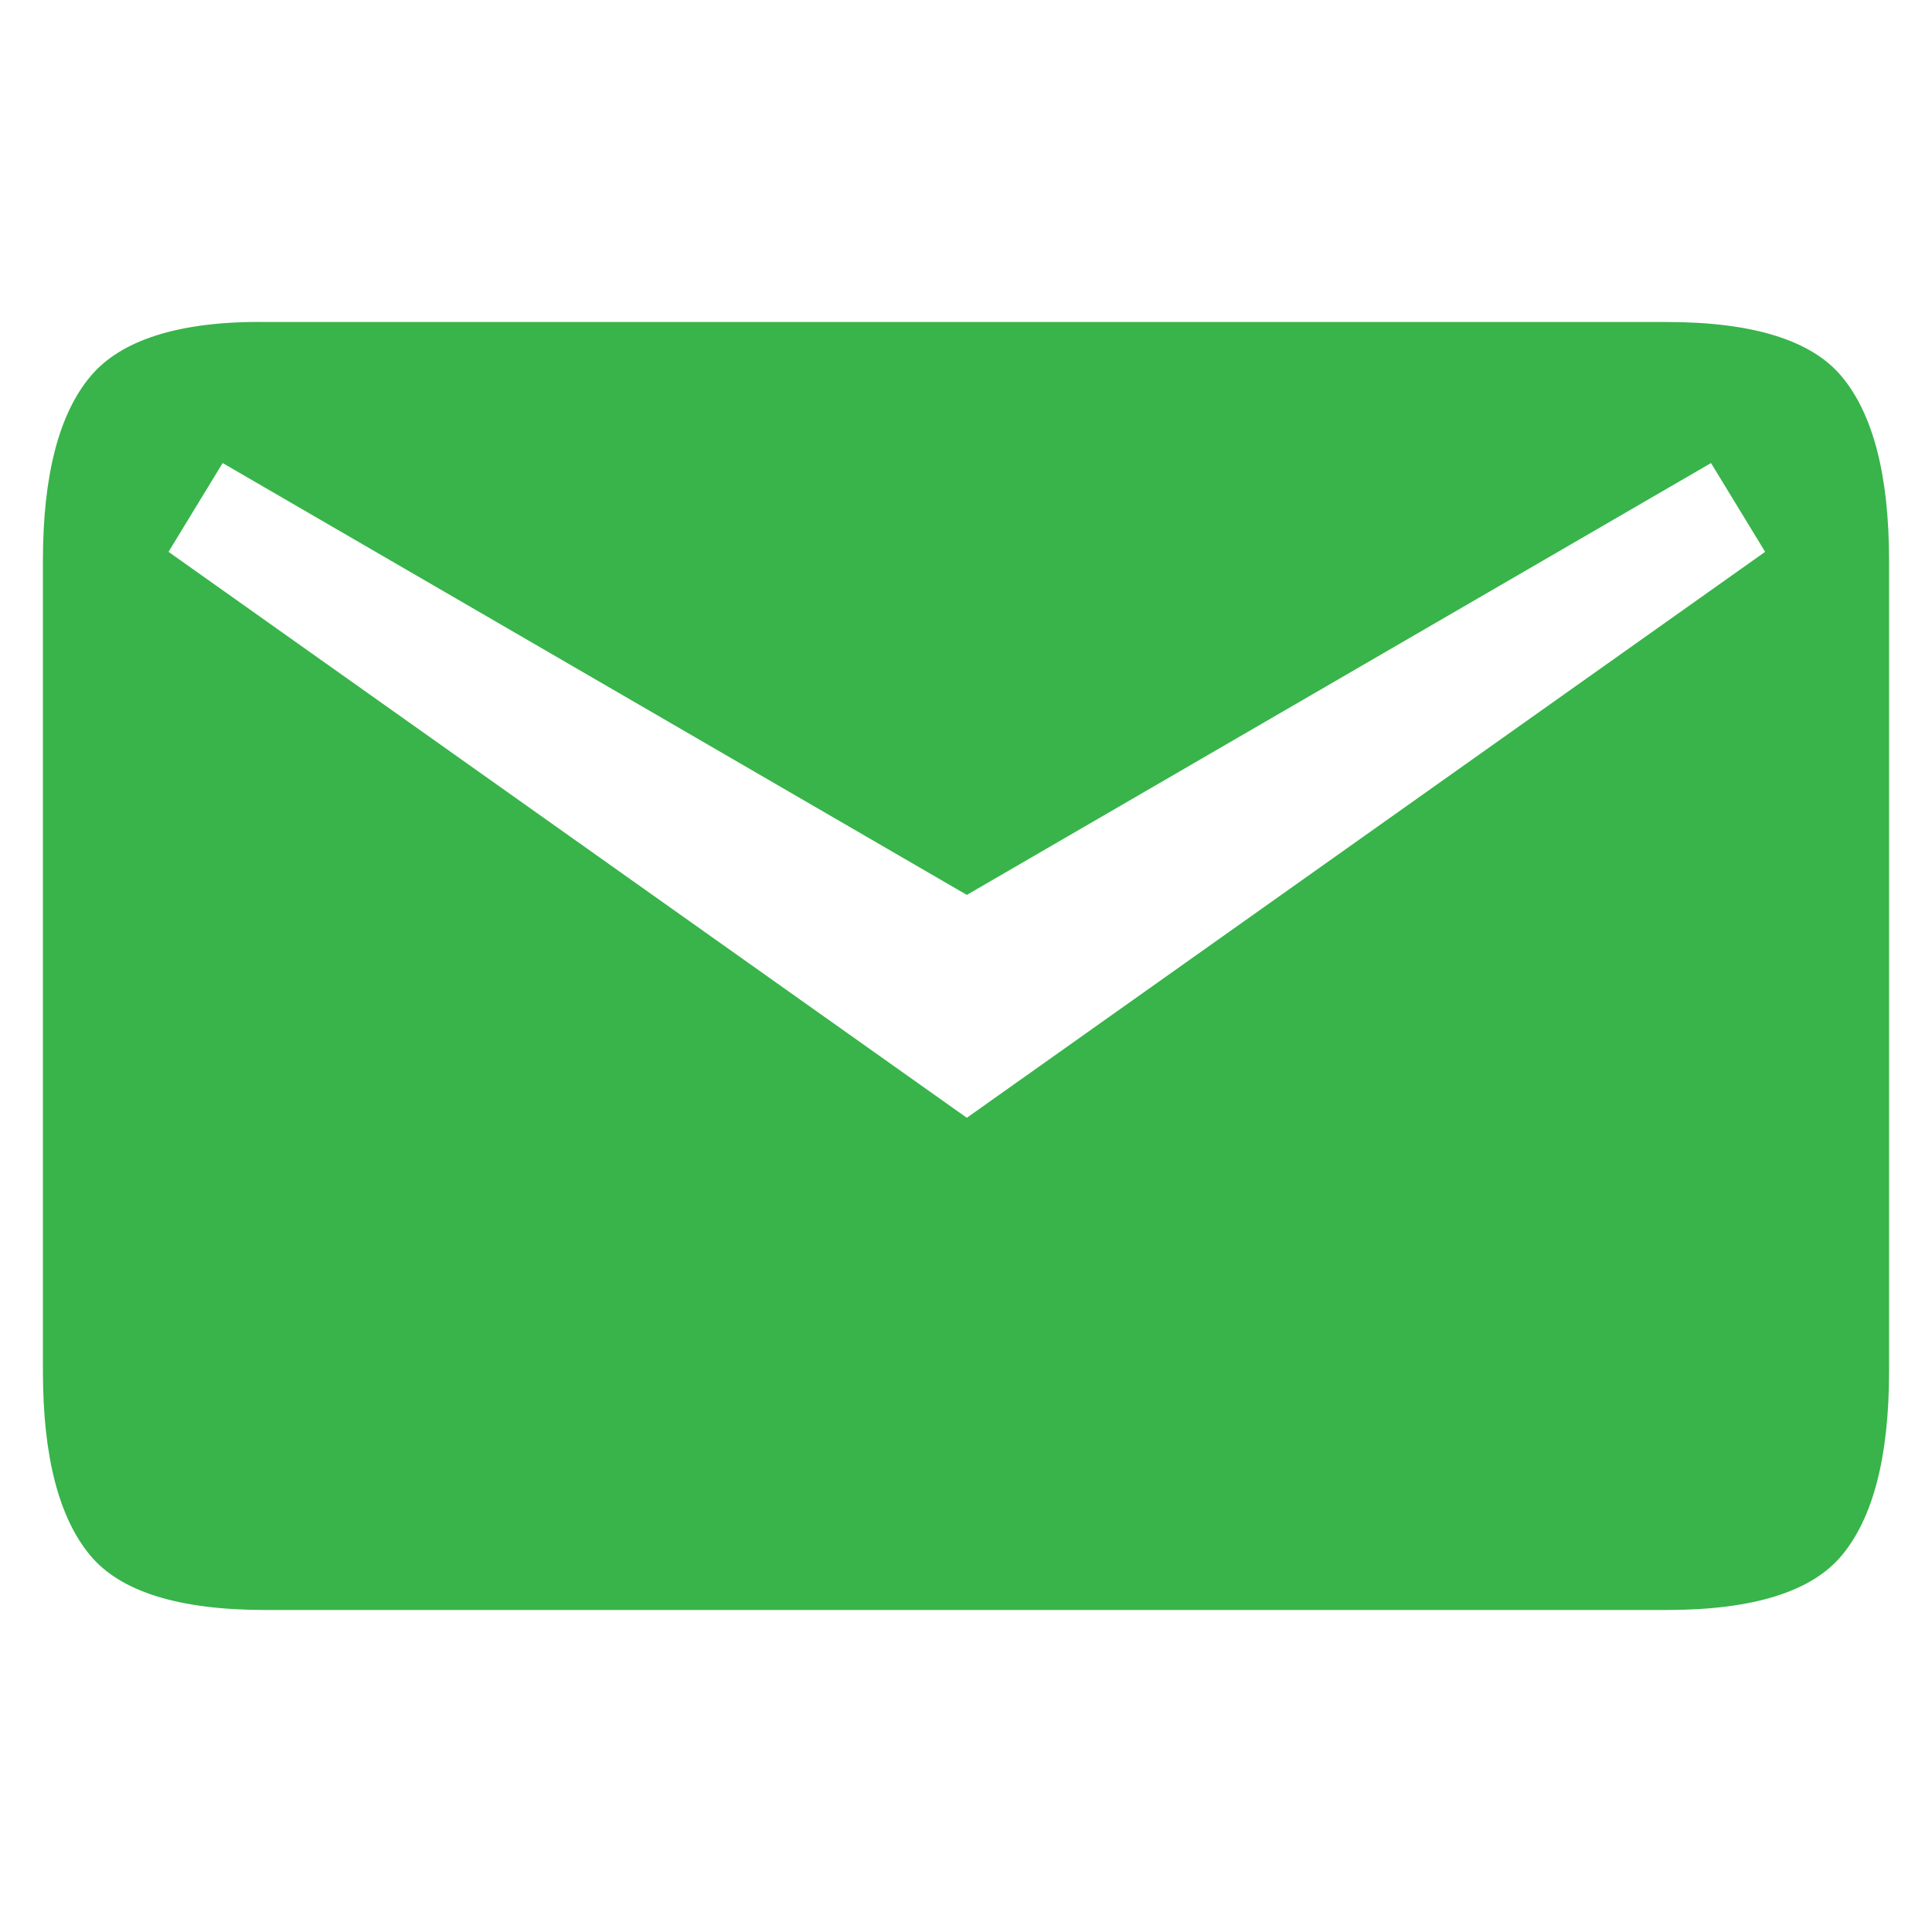
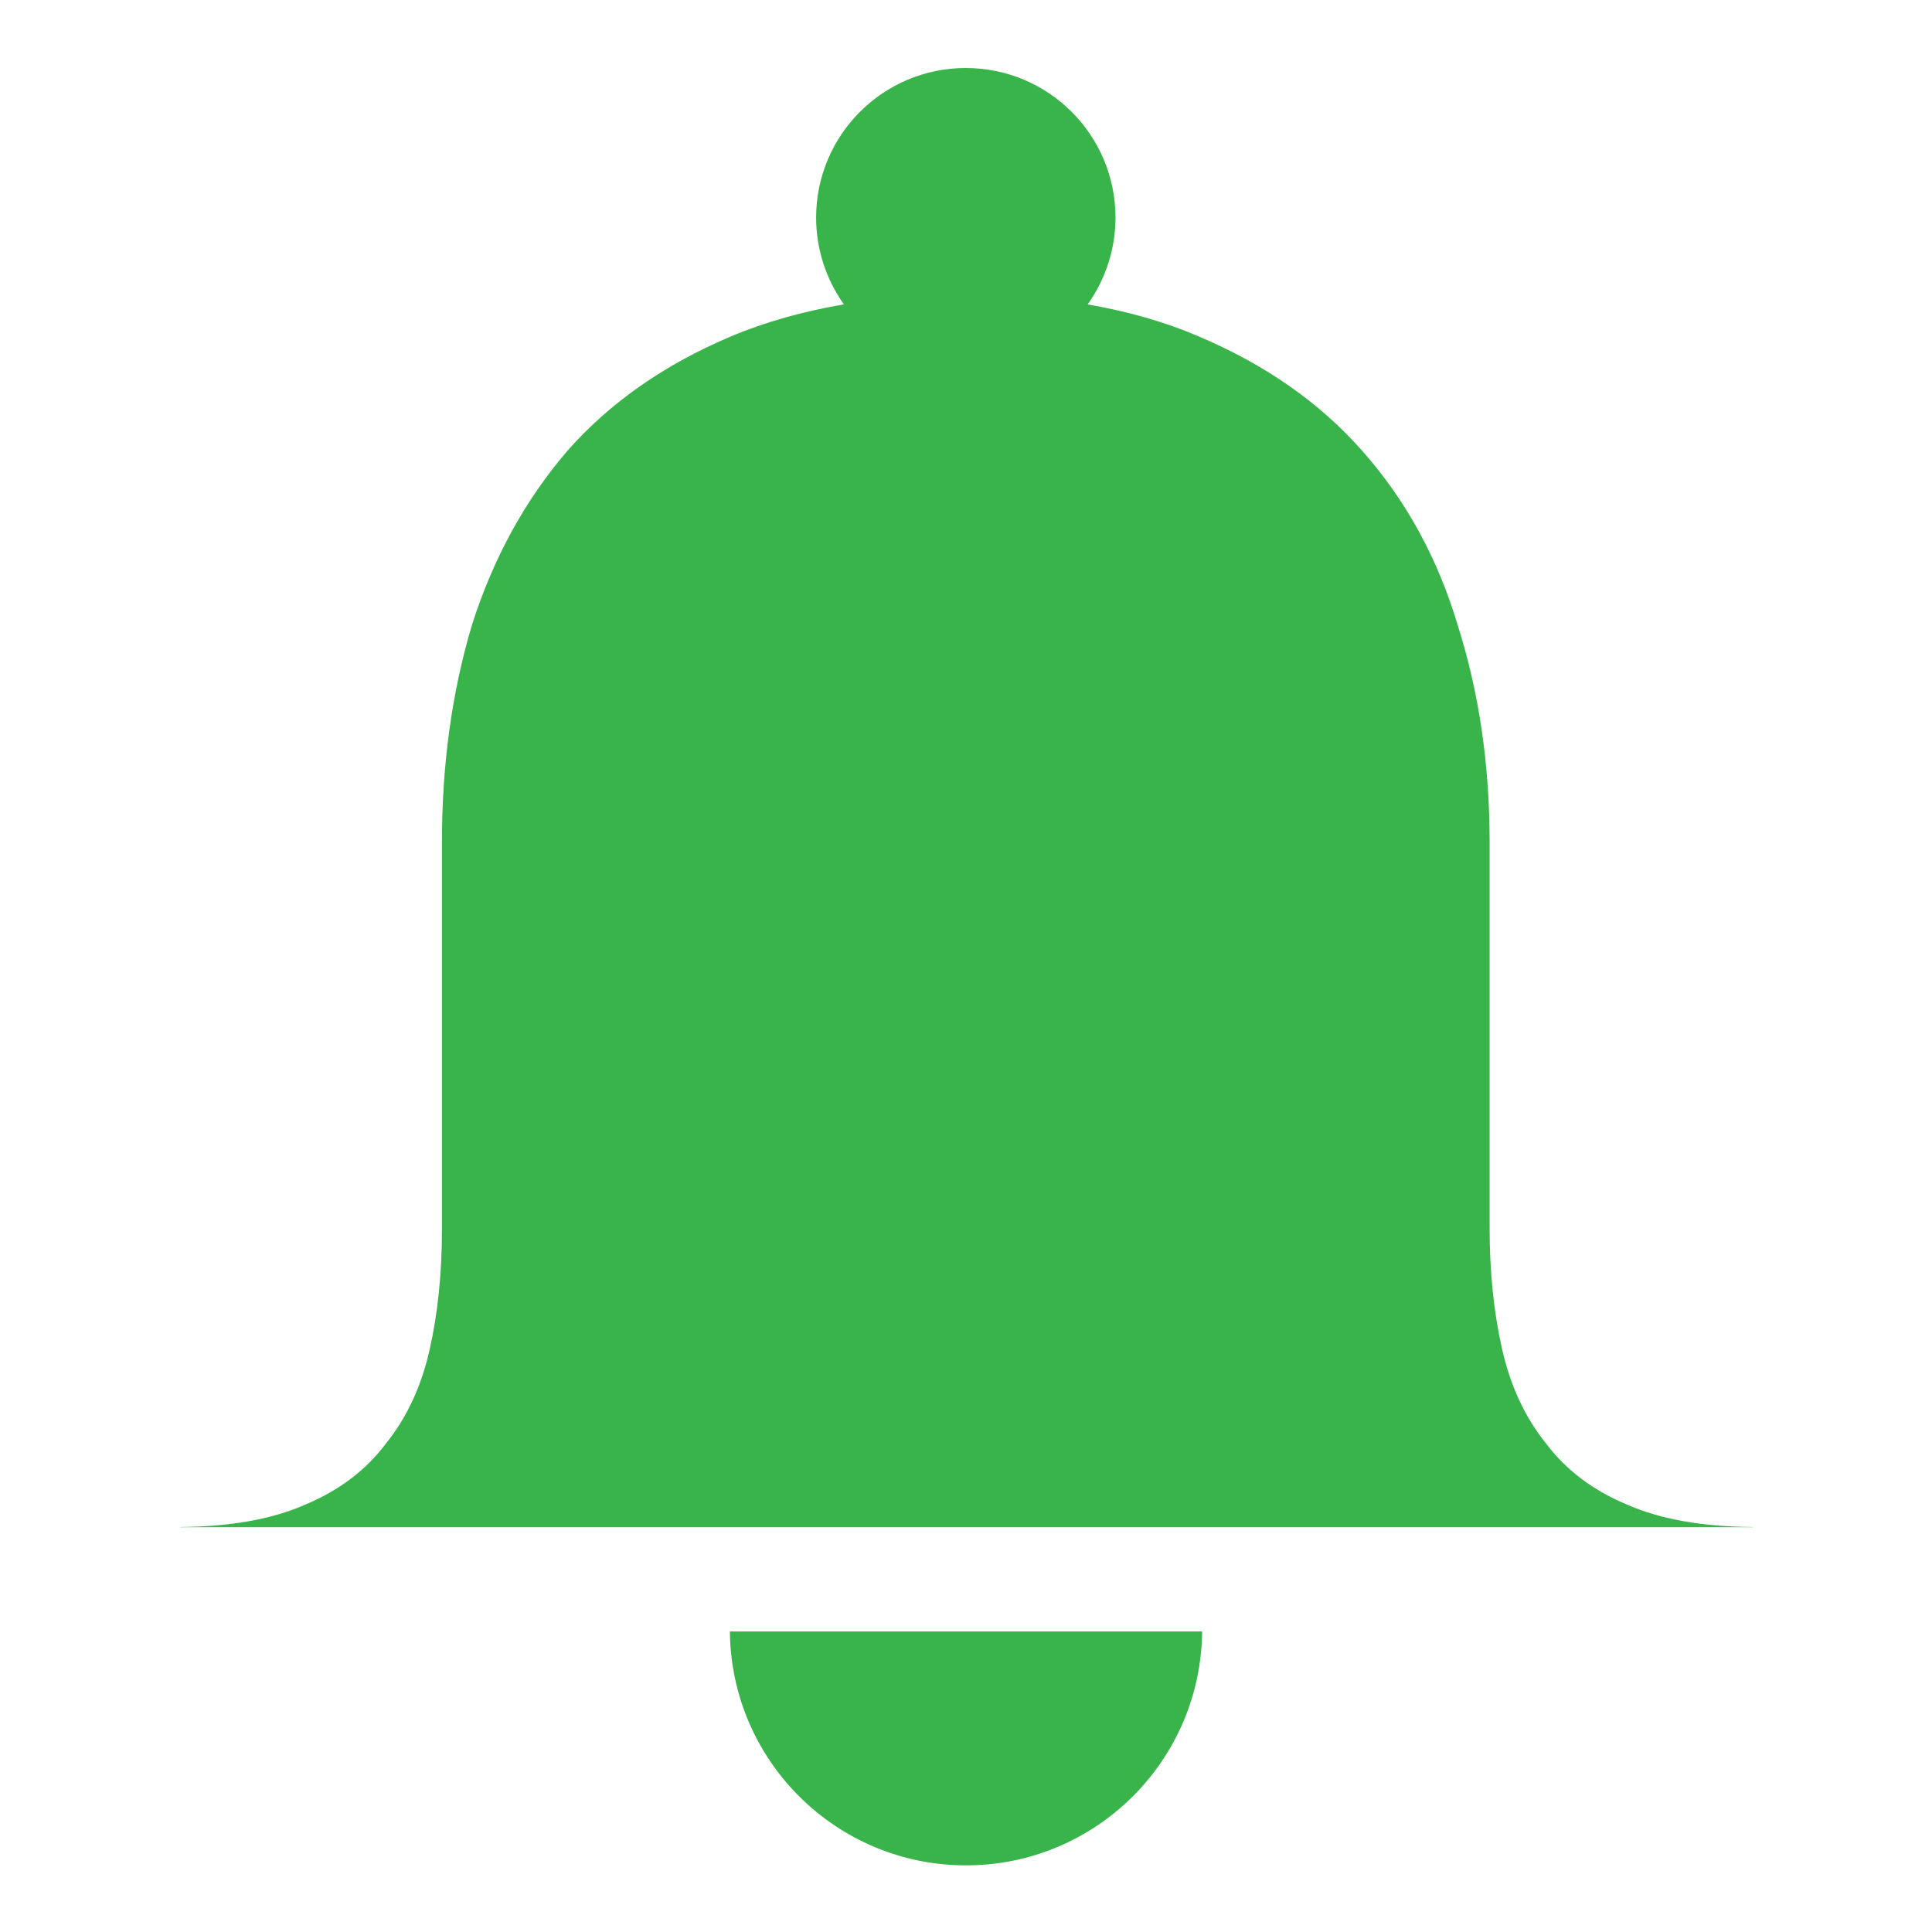
<svg xmlns="http://www.w3.org/2000/svg" width="90" height="90" id="svg6138" version="1.1" viewBox="0 0 90 90">
  <defs id="defs6140">
    <clipPath id="clipPath3017-4-5" clipPathUnits="userSpaceOnUse">
      <path id="path3019-4-1" d="m 199,186.362 0,27 39,0 0,-27 -39,0 z m 25.141,7.5 c 0.532,1e-5 0.983,0.079 1.406,0.156 0.434,0.067 0.852,0.15 1.156,0.25 0.315,0.088 0.523,0.151 0.719,0.25 0.206,0.1 0.398,0.21 0.484,0.266 l -0.719,2.047 c -0.347,-0.188 -0.732,-0.336 -1.188,-0.469 -0.445,-0.144 -0.952,-0.188 -1.484,-0.188 -1.183,2e-5 -2.077,0.294 -2.609,0.969 -0.521,0.663 -0.766,1.589 -0.766,2.75 0,0.564 0.088,1.082 0.219,1.547 0.13,0.453 0.286,0.84 0.547,1.172 0.261,0.332 0.609,0.593 1,0.781 0.391,0.177 0.869,0.234 1.391,0.234 0.282,0 0.476,0.012 0.672,0 0.206,-0.012 0.395,-0.029 0.547,-0.062 l 0,-4.016 2.578,0 0,5.688 c -0.304,0.122 -0.78,0.305 -1.453,0.438 -0.673,0.144 -1.528,0.188 -2.516,0.188 -0.847,0 -1.586,-0.11 -2.281,-0.375 -0.684,-0.265 -1.34,-0.663 -1.828,-1.172 -0.489,-0.509 -0.854,-1.15 -1.125,-1.891 -0.261,-0.741 -0.391,-1.58 -0.391,-2.531 0,-0.962 0.16,-1.822 0.453,-2.562 0.293,-0.741 0.708,-1.382 1.219,-1.891 0.51,-0.52 1.082,-0.875 1.766,-1.141 0.695,-0.265 1.421,-0.438 2.203,-0.438 z m -11.953,0.031 c 0.163,-0.012 0.353,0 0.531,0 0.659,2e-5 1.243,0.116 1.719,0.281 0.486,0.154 0.874,0.375 1.188,0.672 0.313,0.286 0.552,0.604 0.703,1 0.151,0.385 0.203,0.866 0.203,1.328 0,0.451 -0.111,0.868 -0.359,1.297 -0.249,0.418 -0.579,0.733 -1,0.953 0.584,0.242 1.046,0.578 1.359,1.062 0.324,0.473 0.469,1.047 0.469,1.719 -1e-5,0.528 -0.077,1.033 -0.25,1.484 -0.173,0.44 -0.445,0.857 -0.812,1.188 -0.367,0.319 -0.834,0.547 -1.406,0.734 -0.562,0.176 -1.222,0.25 -2,0.25 -0.292,0 -0.613,0.011 -0.938,-0.031 -0.324,-0.033 -0.651,-0.121 -0.953,-0.188 -0.303,-0.066 -0.533,-0.11 -0.781,-0.188 -0.249,-0.077 -0.469,-0.153 -0.609,-0.219 l 0.453,-2.062 c 0.281,0.121 0.661,0.248 1.094,0.391 0.443,0.132 1.024,0.219 1.672,0.219 0.746,0 1.232,-0.136 1.578,-0.422 0.346,-0.286 0.547,-0.672 0.547,-1.156 0,-0.297 -0.058,-0.536 -0.188,-0.734 -0.119,-0.209 -0.3,-0.379 -0.516,-0.5 -0.216,-0.132 -0.51,-0.268 -0.812,-0.312 -0.292,-0.055 -0.571,-0.062 -0.906,-0.062 l -0.984,0 0,-1.938 1.125,0 c 0.238,0 0.424,-0.081 0.641,-0.125 0.227,-0.044 0.468,-0.088 0.641,-0.188 0.173,-0.11 0.293,-0.261 0.391,-0.438 0.108,-0.187 0.125,-0.428 0.125,-0.703 0,-0.209 -0.039,-0.377 -0.125,-0.531 -0.086,-0.154 -0.188,-0.276 -0.328,-0.375 -0.13,-0.099 -0.238,-0.19 -0.422,-0.234 -0.173,-0.055 -0.363,-0.062 -0.547,-0.062 -0.465,3e-5 -0.944,0.06 -1.344,0.203 -0.389,0.143 -0.738,0.322 -1.062,0.531 l -0.844,-1.828 c 0.173,-0.11 0.382,-0.176 0.609,-0.297 0.238,-0.121 0.469,-0.245 0.75,-0.344 0.281,-0.099 0.593,-0.215 0.906,-0.281 0.162,-0.033 0.322,-0.083 0.484,-0.094 z" style="color:#000000;fill:#ff00ff;fill-opacity:1;fill-rule:nonzero;stroke:none;stroke-width:6;marker:none;visibility:visible;display:inline;overflow:visible;enable-background:accumulate" />
    </clipPath>
  </defs>
  <g id="layer1" transform="translate(-283.5714,-358.7907)">
    <g transform="translate(169.5714,223.4282)" id="g5937" />
    <g id="g1311" transform="translate(109.5721,223.4285)">
      <g transform="matrix(1.875,0,0,1.875,-366,-1657.817)" id="g1313">
        <rect style="opacity:0.212;fill:none;stroke:none" id="rect1315" width="48" height="48" x="288" y="152" transform="translate(0,804.3622)" />
      </g>
-       <path style="font-size:15px;font-style:normal;font-variant:normal;font-weight:normal;font-stretch:normal;text-align:center;line-height:125%;letter-spacing:0px;word-spacing:0px;writing-mode:lr-tb;text-anchor:middle;opacity:1;fill:#38b44a;fill-opacity:1;stroke:none;font-family:Ubuntu;-inkscape-font-specification:Ubuntu" d="m 186.372,150.362 c -4.044,-0.051 -6.763,0.857 -8.158,2.531 -1.464,1.743 -2.215,4.604 -2.215,8.579 l 0,37.78 c 0,3.975 0.751,6.836 2.215,8.579 1.395,1.674 4.113,2.531 8.158,2.531 l 65.256,0 c 4.045,0 6.763,-0.857 8.158,-2.531 1.464,-1.743 2.213,-4.604 2.213,-8.579 l 0,-37.78 c 0,-3.975 -0.749,-6.836 -2.213,-8.579 -1.395,-1.674 -4.113,-2.531 -8.158,-2.531 l -6.751,0 -42.403,0 z m -2.001,6.571 34.667,20.117 34.667,-20.117 2.521,4.136 -37.188,26.364 -37.188,-26.364 z" id="path1317" />
+       <path id="path4608" d="m 218.989,138.53 a 6.972,6.972 0 0 0 -6.972,6.972 6.972,6.972 0 0 0 1.295,4.038 c -1.906,0.327 -3.665,0.818 -5.271,1.497 -3.093,1.308 -5.631,3.083 -7.61,5.325 -1.979,2.305 -3.462,5.016 -4.451,8.13 -0.928,3.114 -1.393,6.477 -1.393,10.089 l 0,18.041 c 0,2.053 -0.192,3.932 -0.579,5.635 -0.387,1.704 -1.066,3.155 -2.034,4.356 -0.93,1.239 -2.189,2.19 -3.777,2.849 -1.548,0.68 -3.491,1.018 -5.811,1.034 l 0,0.01 12.201,0 48.803,0 12.253,0 0,-0.01 c -2.33,-0.016 -4.28,-0.354 -5.834,-1.037 -1.595,-0.661 -2.859,-1.614 -3.792,-2.859 -0.973,-1.206 -1.653,-2.668 -2.042,-4.379 -0.389,-1.711 -0.584,-3.597 -0.584,-5.659 l 0,-17.981 c 0,-3.612 -0.494,-6.975 -1.484,-10.089 -0.928,-3.114 -2.41,-5.825 -4.451,-8.13 -1.979,-2.242 -4.518,-4.017 -7.61,-5.325 -1.567,-0.676 -3.299,-1.168 -5.18,-1.494 a 6.972,6.972 0 0 0 1.298,-4.04 6.972,6.972 0 0 0 -6.972,-6.972 z m -10.989,72.833 a 11,11 0 0 0 21.999,0 l -10.999,0 -10.999,0 z" style="font-style:normal;font-variant:normal;font-weight:normal;font-stretch:normal;font-size:15px;line-height:125%;font-family:Ubuntu;-inkscape-font-specification:Ubuntu;text-align:center;letter-spacing:0px;word-spacing:0px;writing-mode:lr-tb;text-anchor:middle;fill:#38b44a;fill-opacity:1;stroke:none" />
    </g>
  </g>
</svg>
